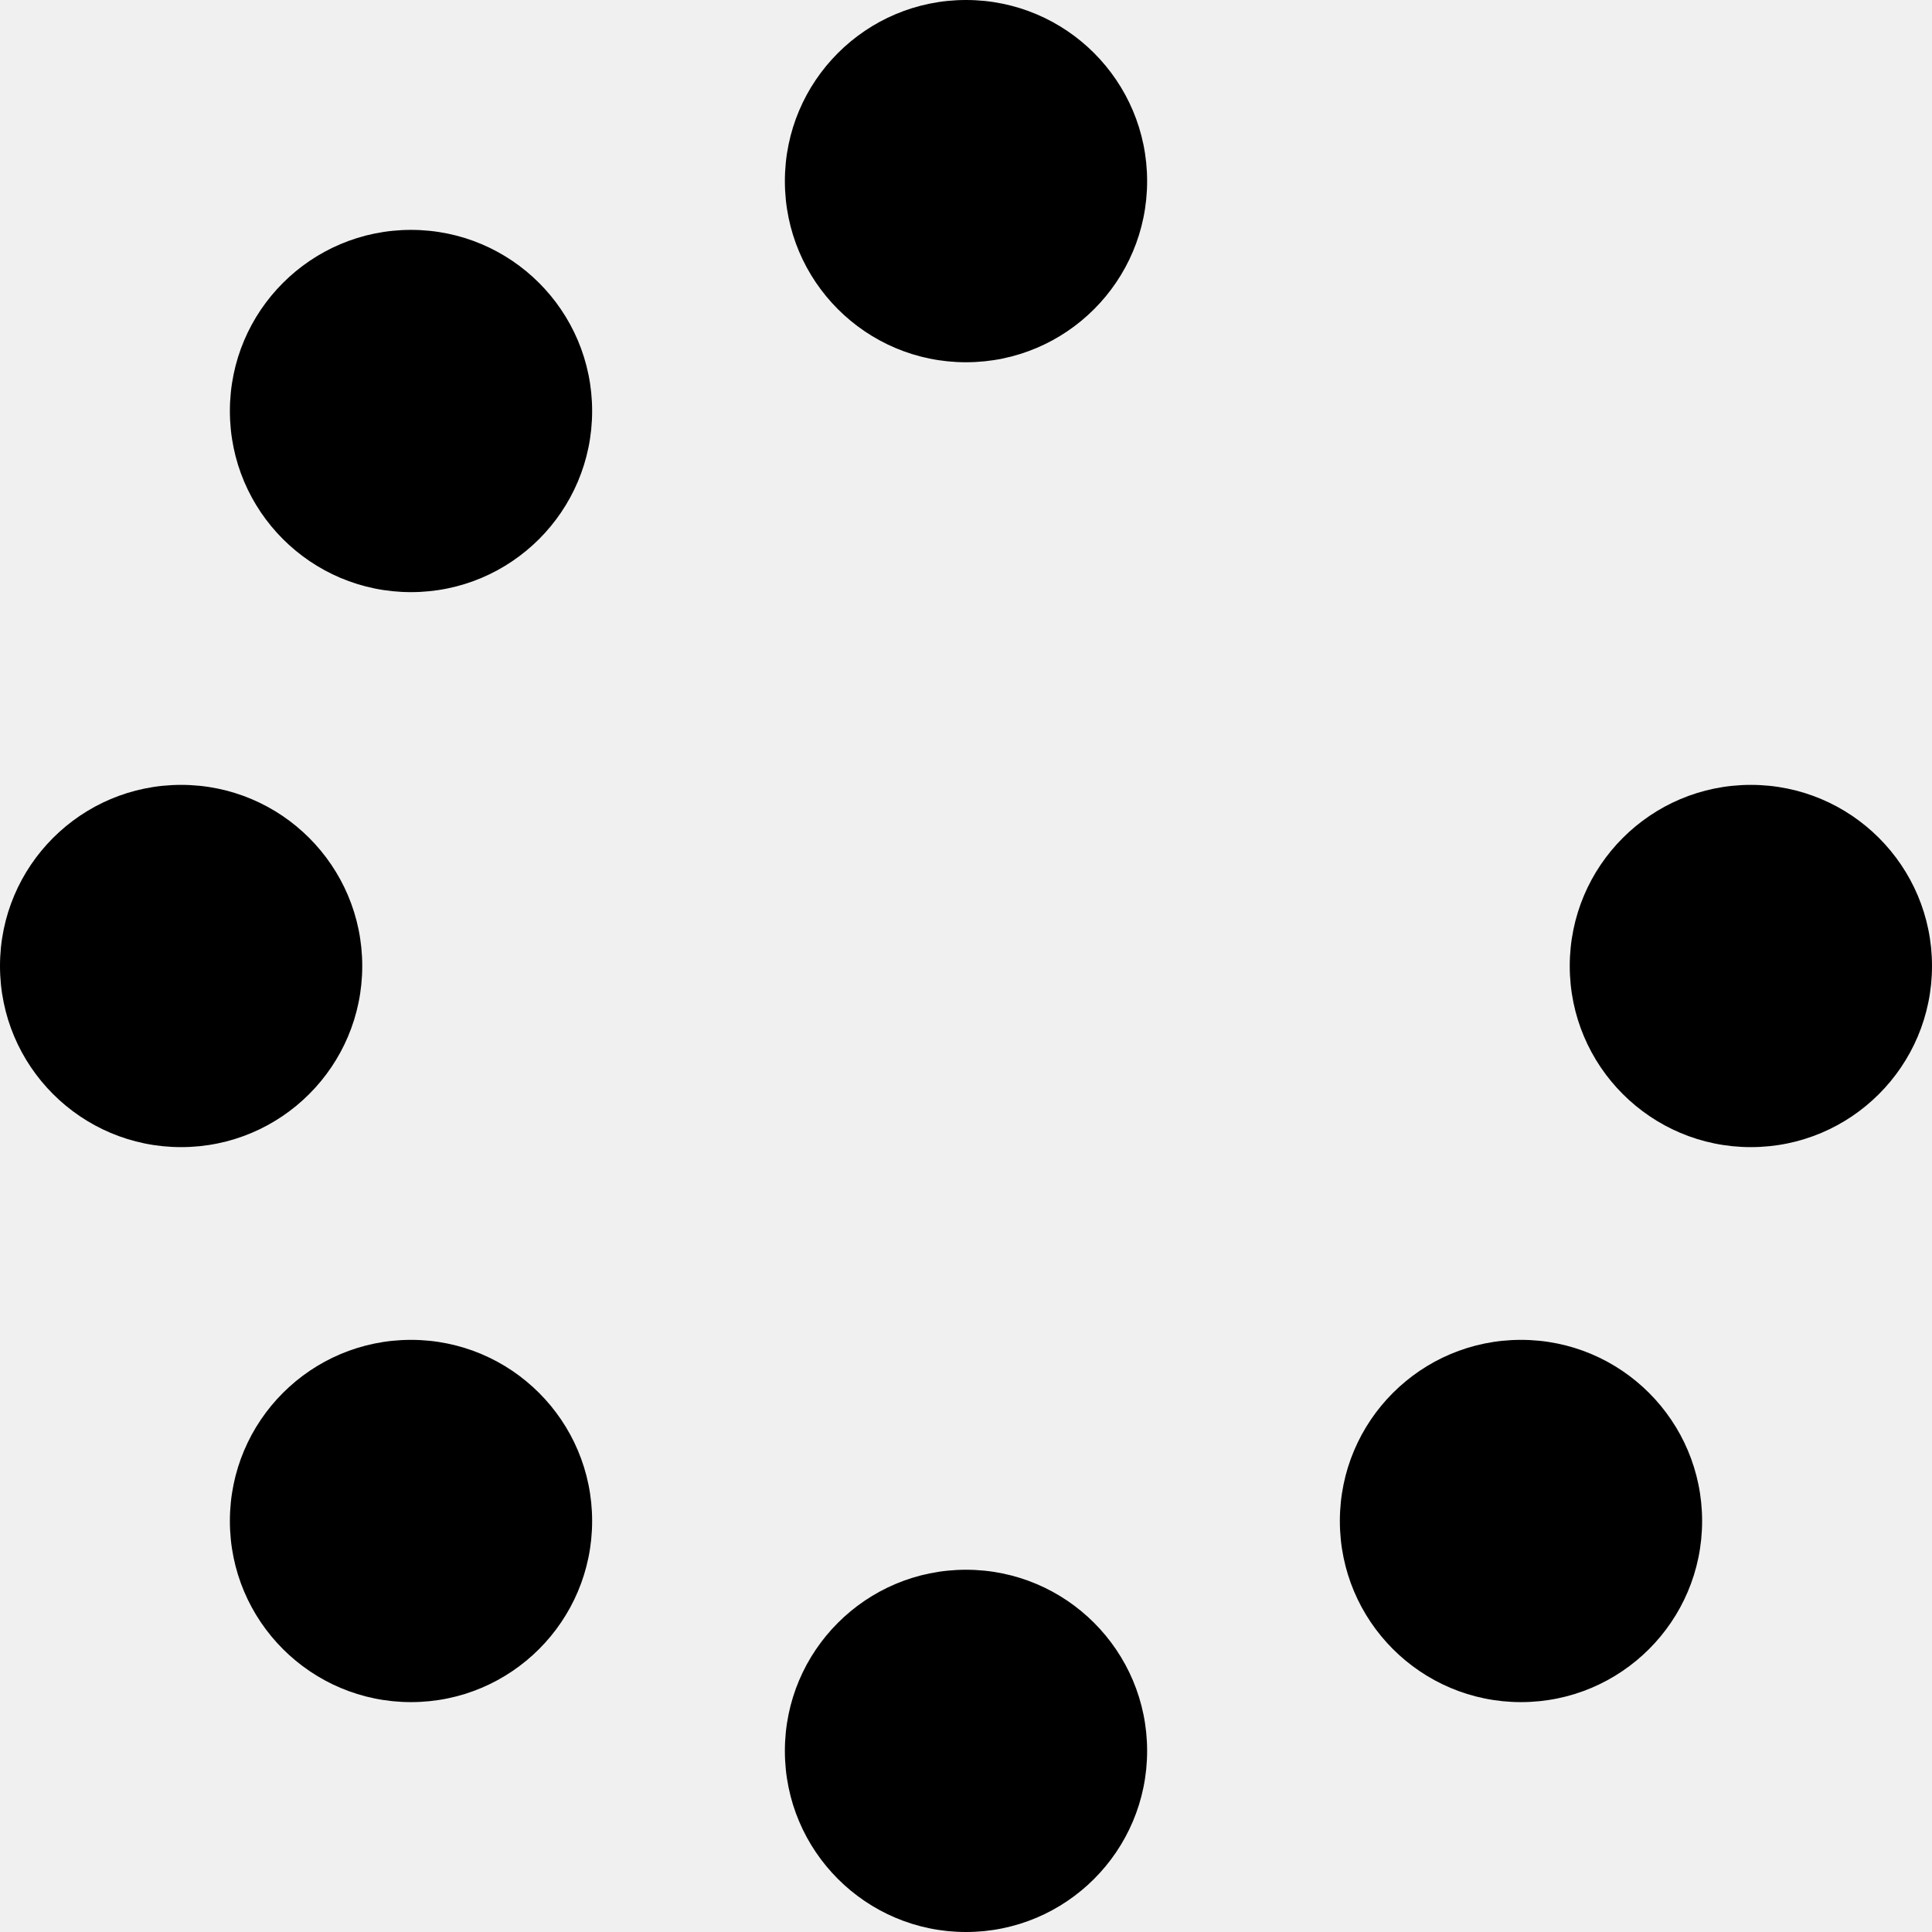
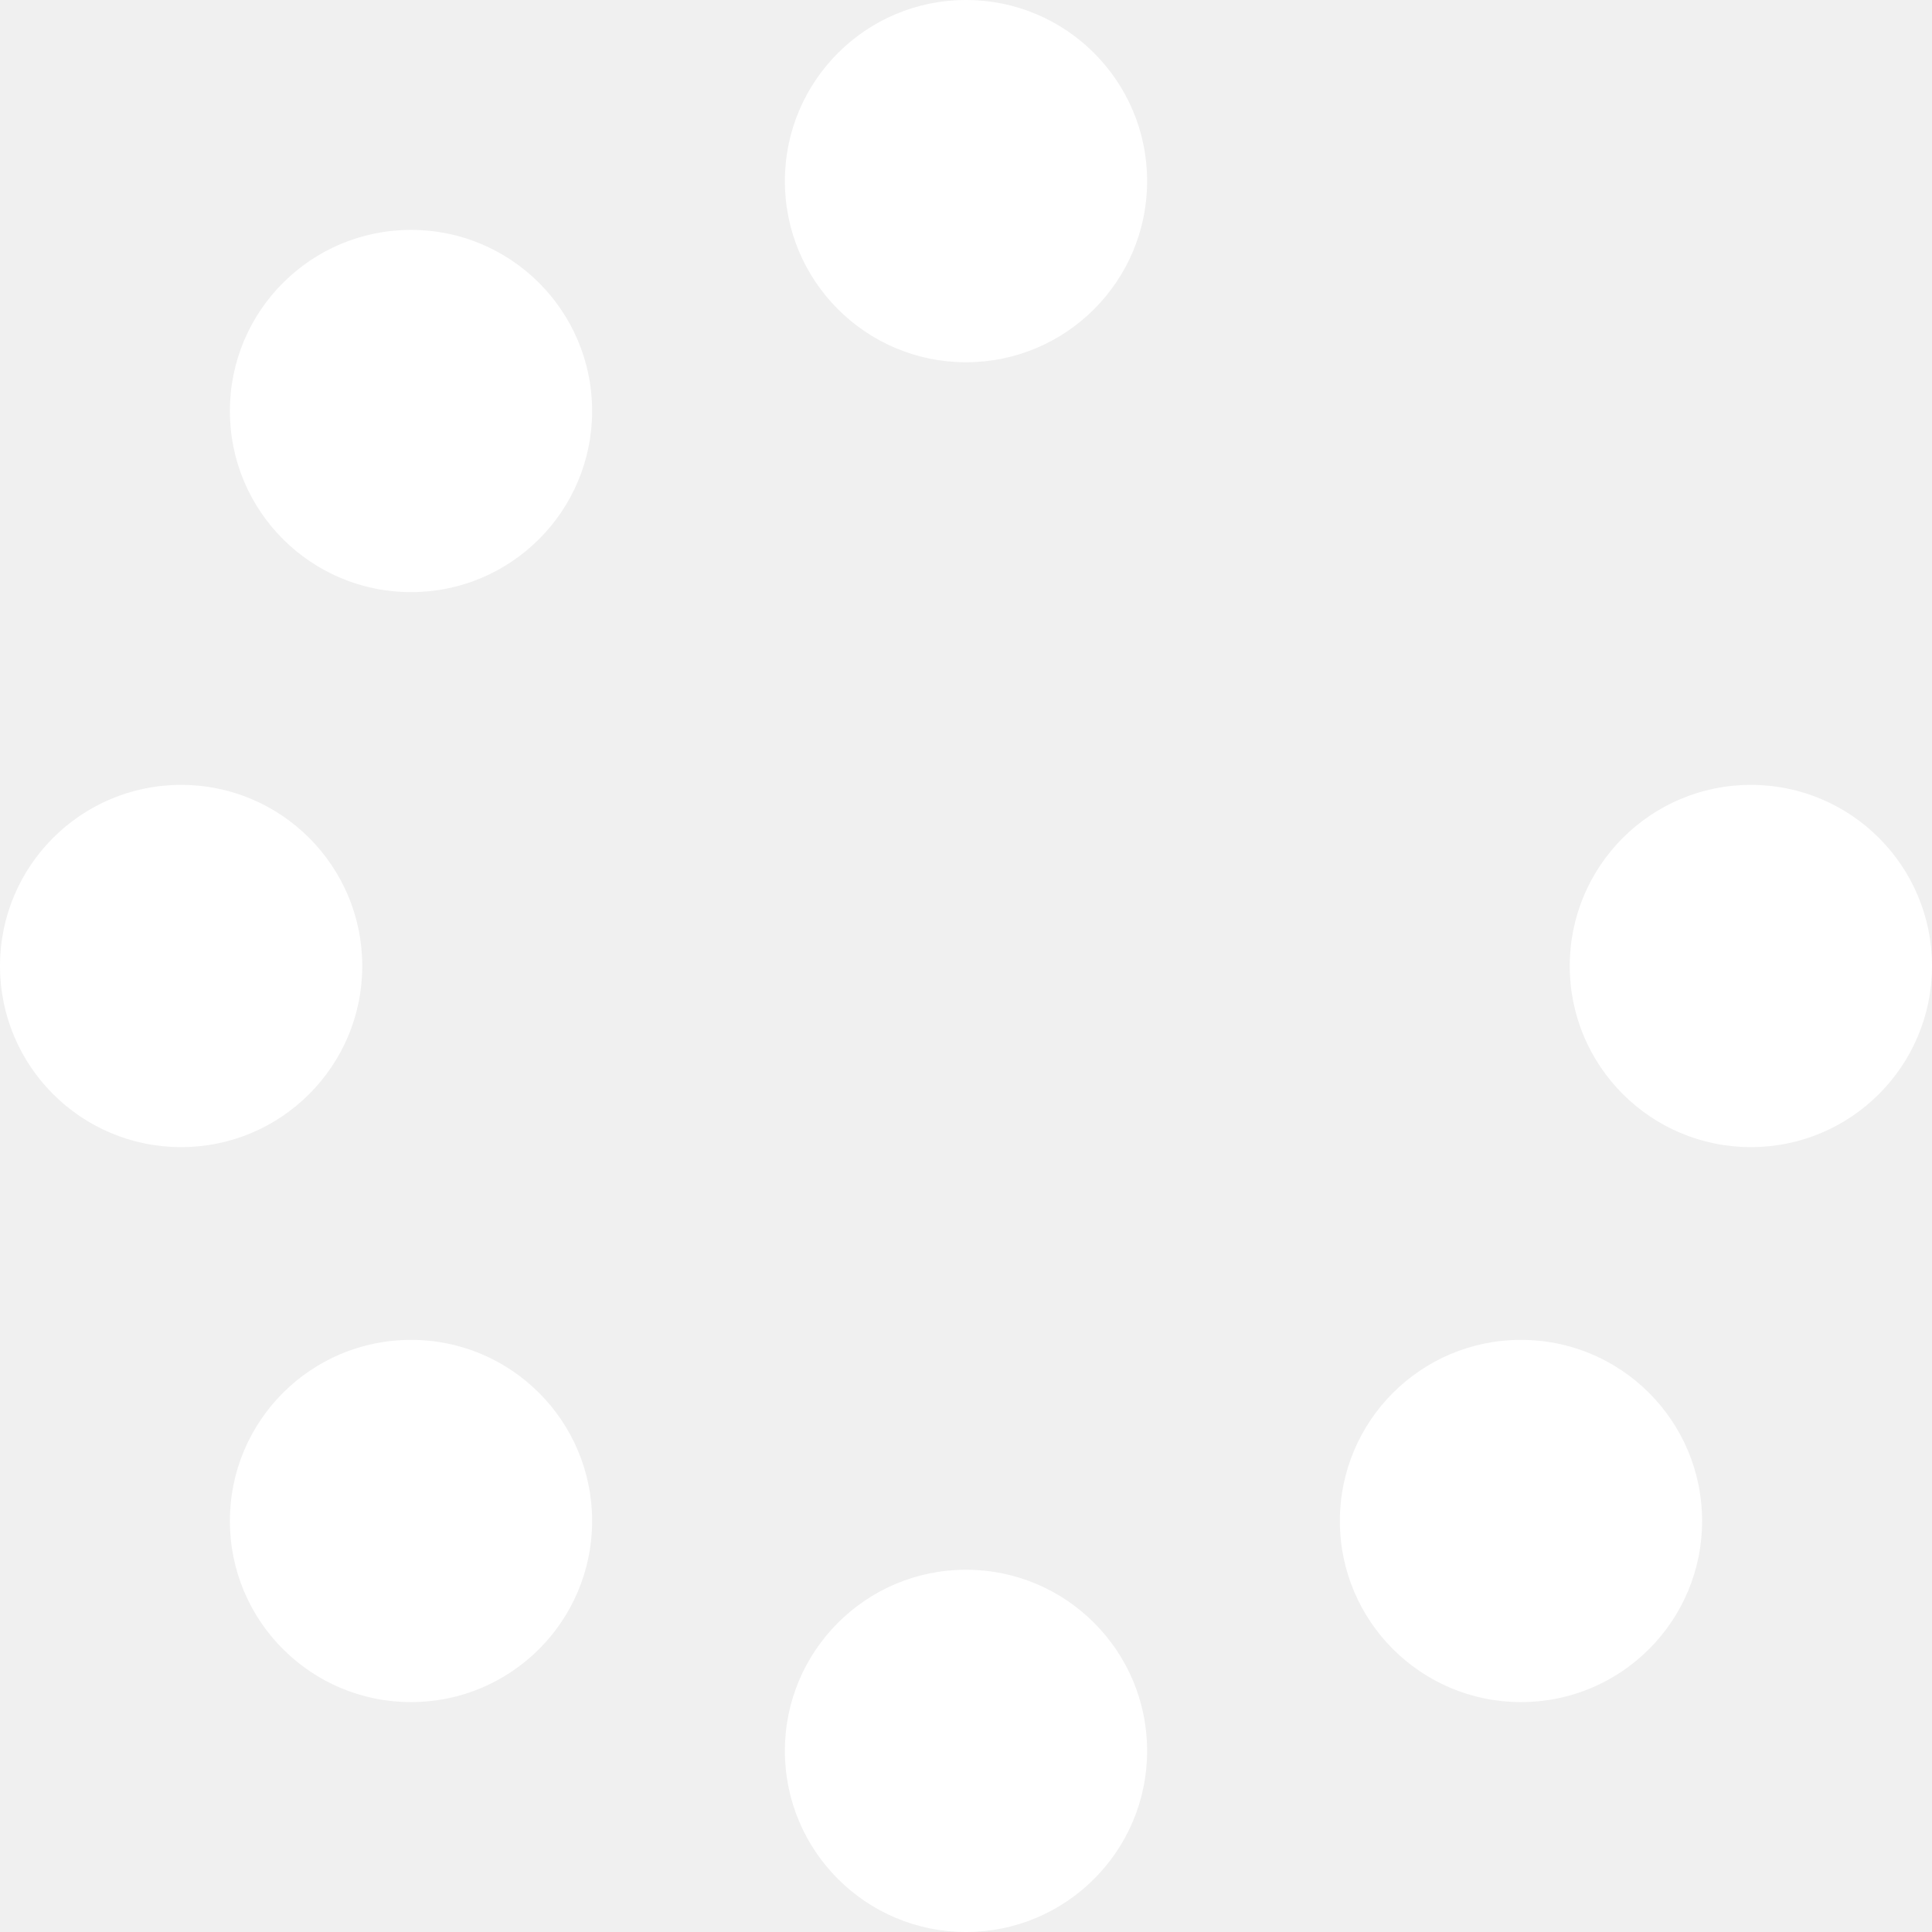
<svg xmlns="http://www.w3.org/2000/svg" aria-hidden="true" focusable="false" data-prefix="fas" data-icon="spinner" class="svg-inline--fa fa-spinner fa-w-16" role="img" viewBox="0 0 512 512">
-   <path fill="currentColor" d="M304 48c0 26.51-21.49 48-48 48s-48-21.49-48-48 21.49-48 48-48 48 21.49 48 48zm-48 368c-26.51 0-48 21.49-48 48s21.49 48 48 48 48-21.49 48-48-21.49-48-48-48zm208-208c-26.51 0-48 21.49-48 48s21.49 48 48 48 48-21.49 48-48-21.49-48-48-48zM96 256c0-26.51-21.49-48-48-48S0 229.49 0 256s21.49 48 48 48 48-21.49 48-48zm12.922 99.078c-26.51 0-48 21.49-48 48s21.49 48 48 48 48-21.49 48-48c0-26.509-21.491-48-48-48zm294.156 0c-26.51 0-48 21.49-48 48s21.49 48 48 48 48-21.49 48-48c0-26.509-21.49-48-48-48zM108.922 60.922c-26.51 0-48 21.49-48 48s21.49 48 48 48 48-21.49 48-48-21.491-48-48-48z" />
+   <path fill="#FFF" d="M304 48c0 26.51-21.49 48-48 48s-48-21.49-48-48 21.49-48 48-48 48 21.49 48 48zm-48 368c-26.51 0-48 21.49-48 48s21.49 48 48 48 48-21.49 48-48-21.49-48-48-48zm208-208c-26.51 0-48 21.49-48 48s21.49 48 48 48 48-21.49 48-48-21.49-48-48-48zM96 256c0-26.51-21.49-48-48-48S0 229.49 0 256s21.49 48 48 48 48-21.49 48-48zm12.922 99.078c-26.51 0-48 21.49-48 48s21.49 48 48 48 48-21.49 48-48c0-26.509-21.491-48-48-48zm294.156 0c-26.51 0-48 21.49-48 48s21.49 48 48 48 48-21.49 48-48c0-26.509-21.49-48-48-48zM108.922 60.922c-26.51 0-48 21.49-48 48s21.49 48 48 48 48-21.49 48-48-21.491-48-48-48z" />
</svg>
